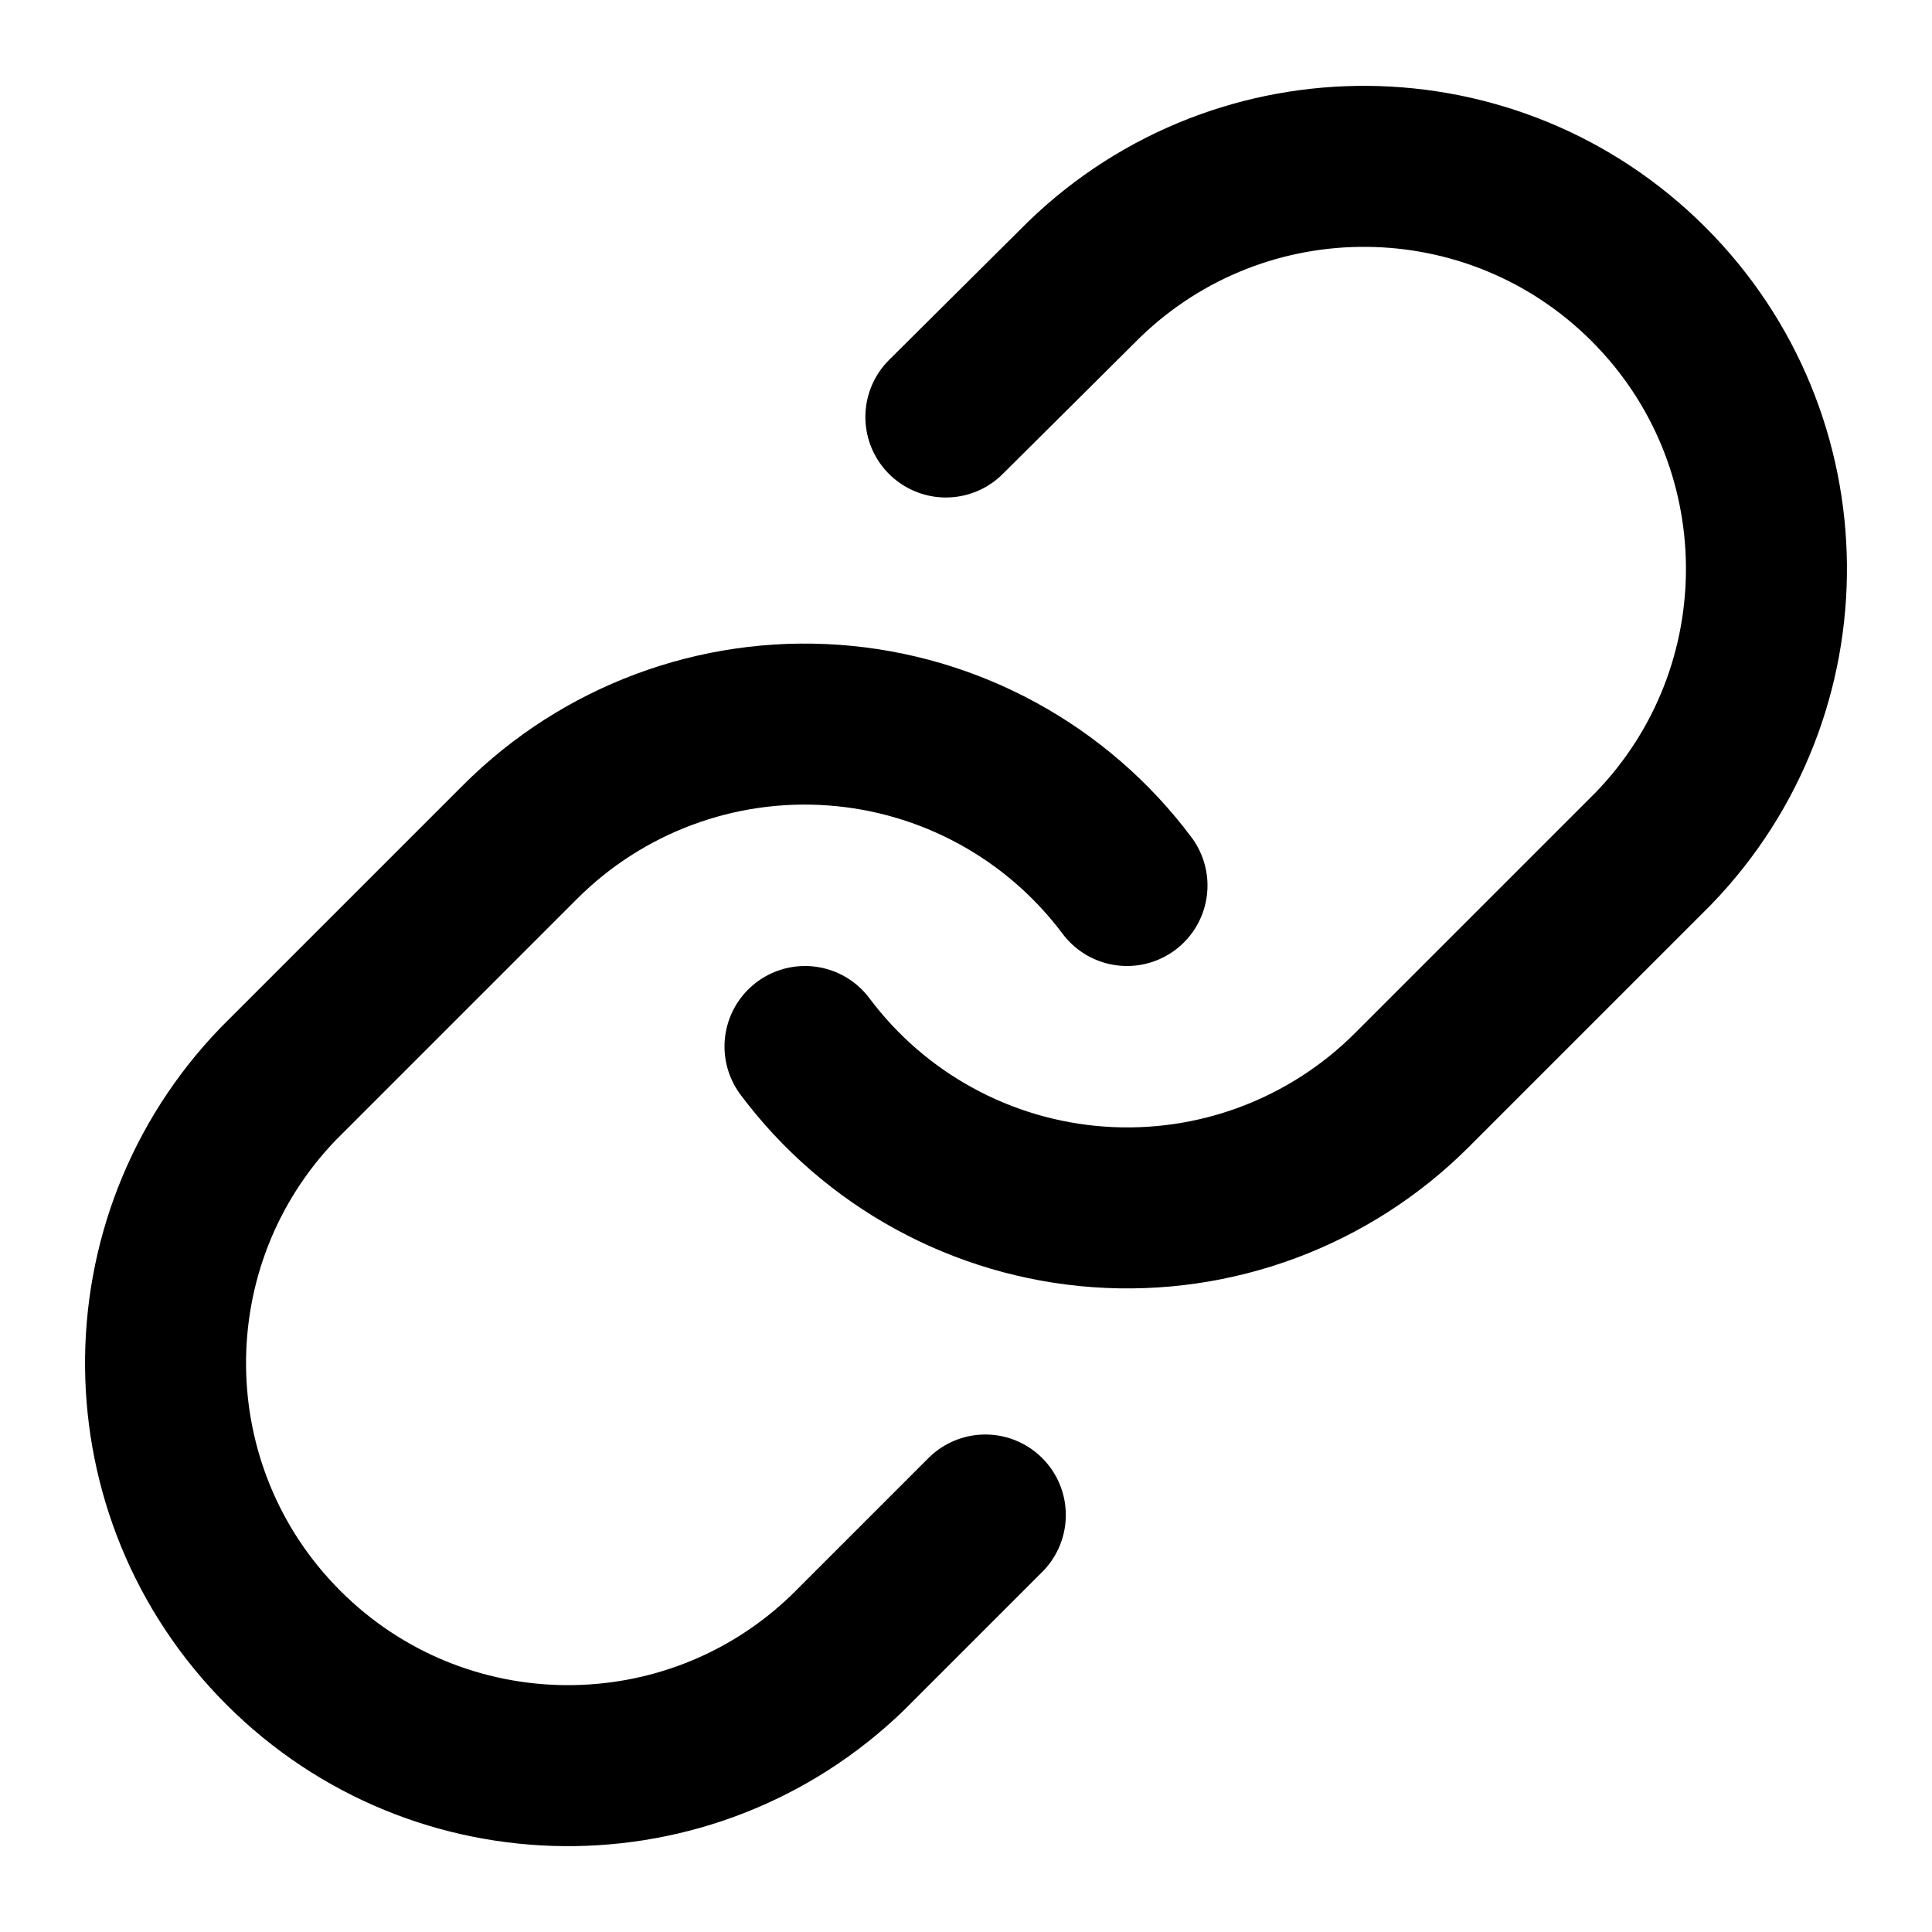
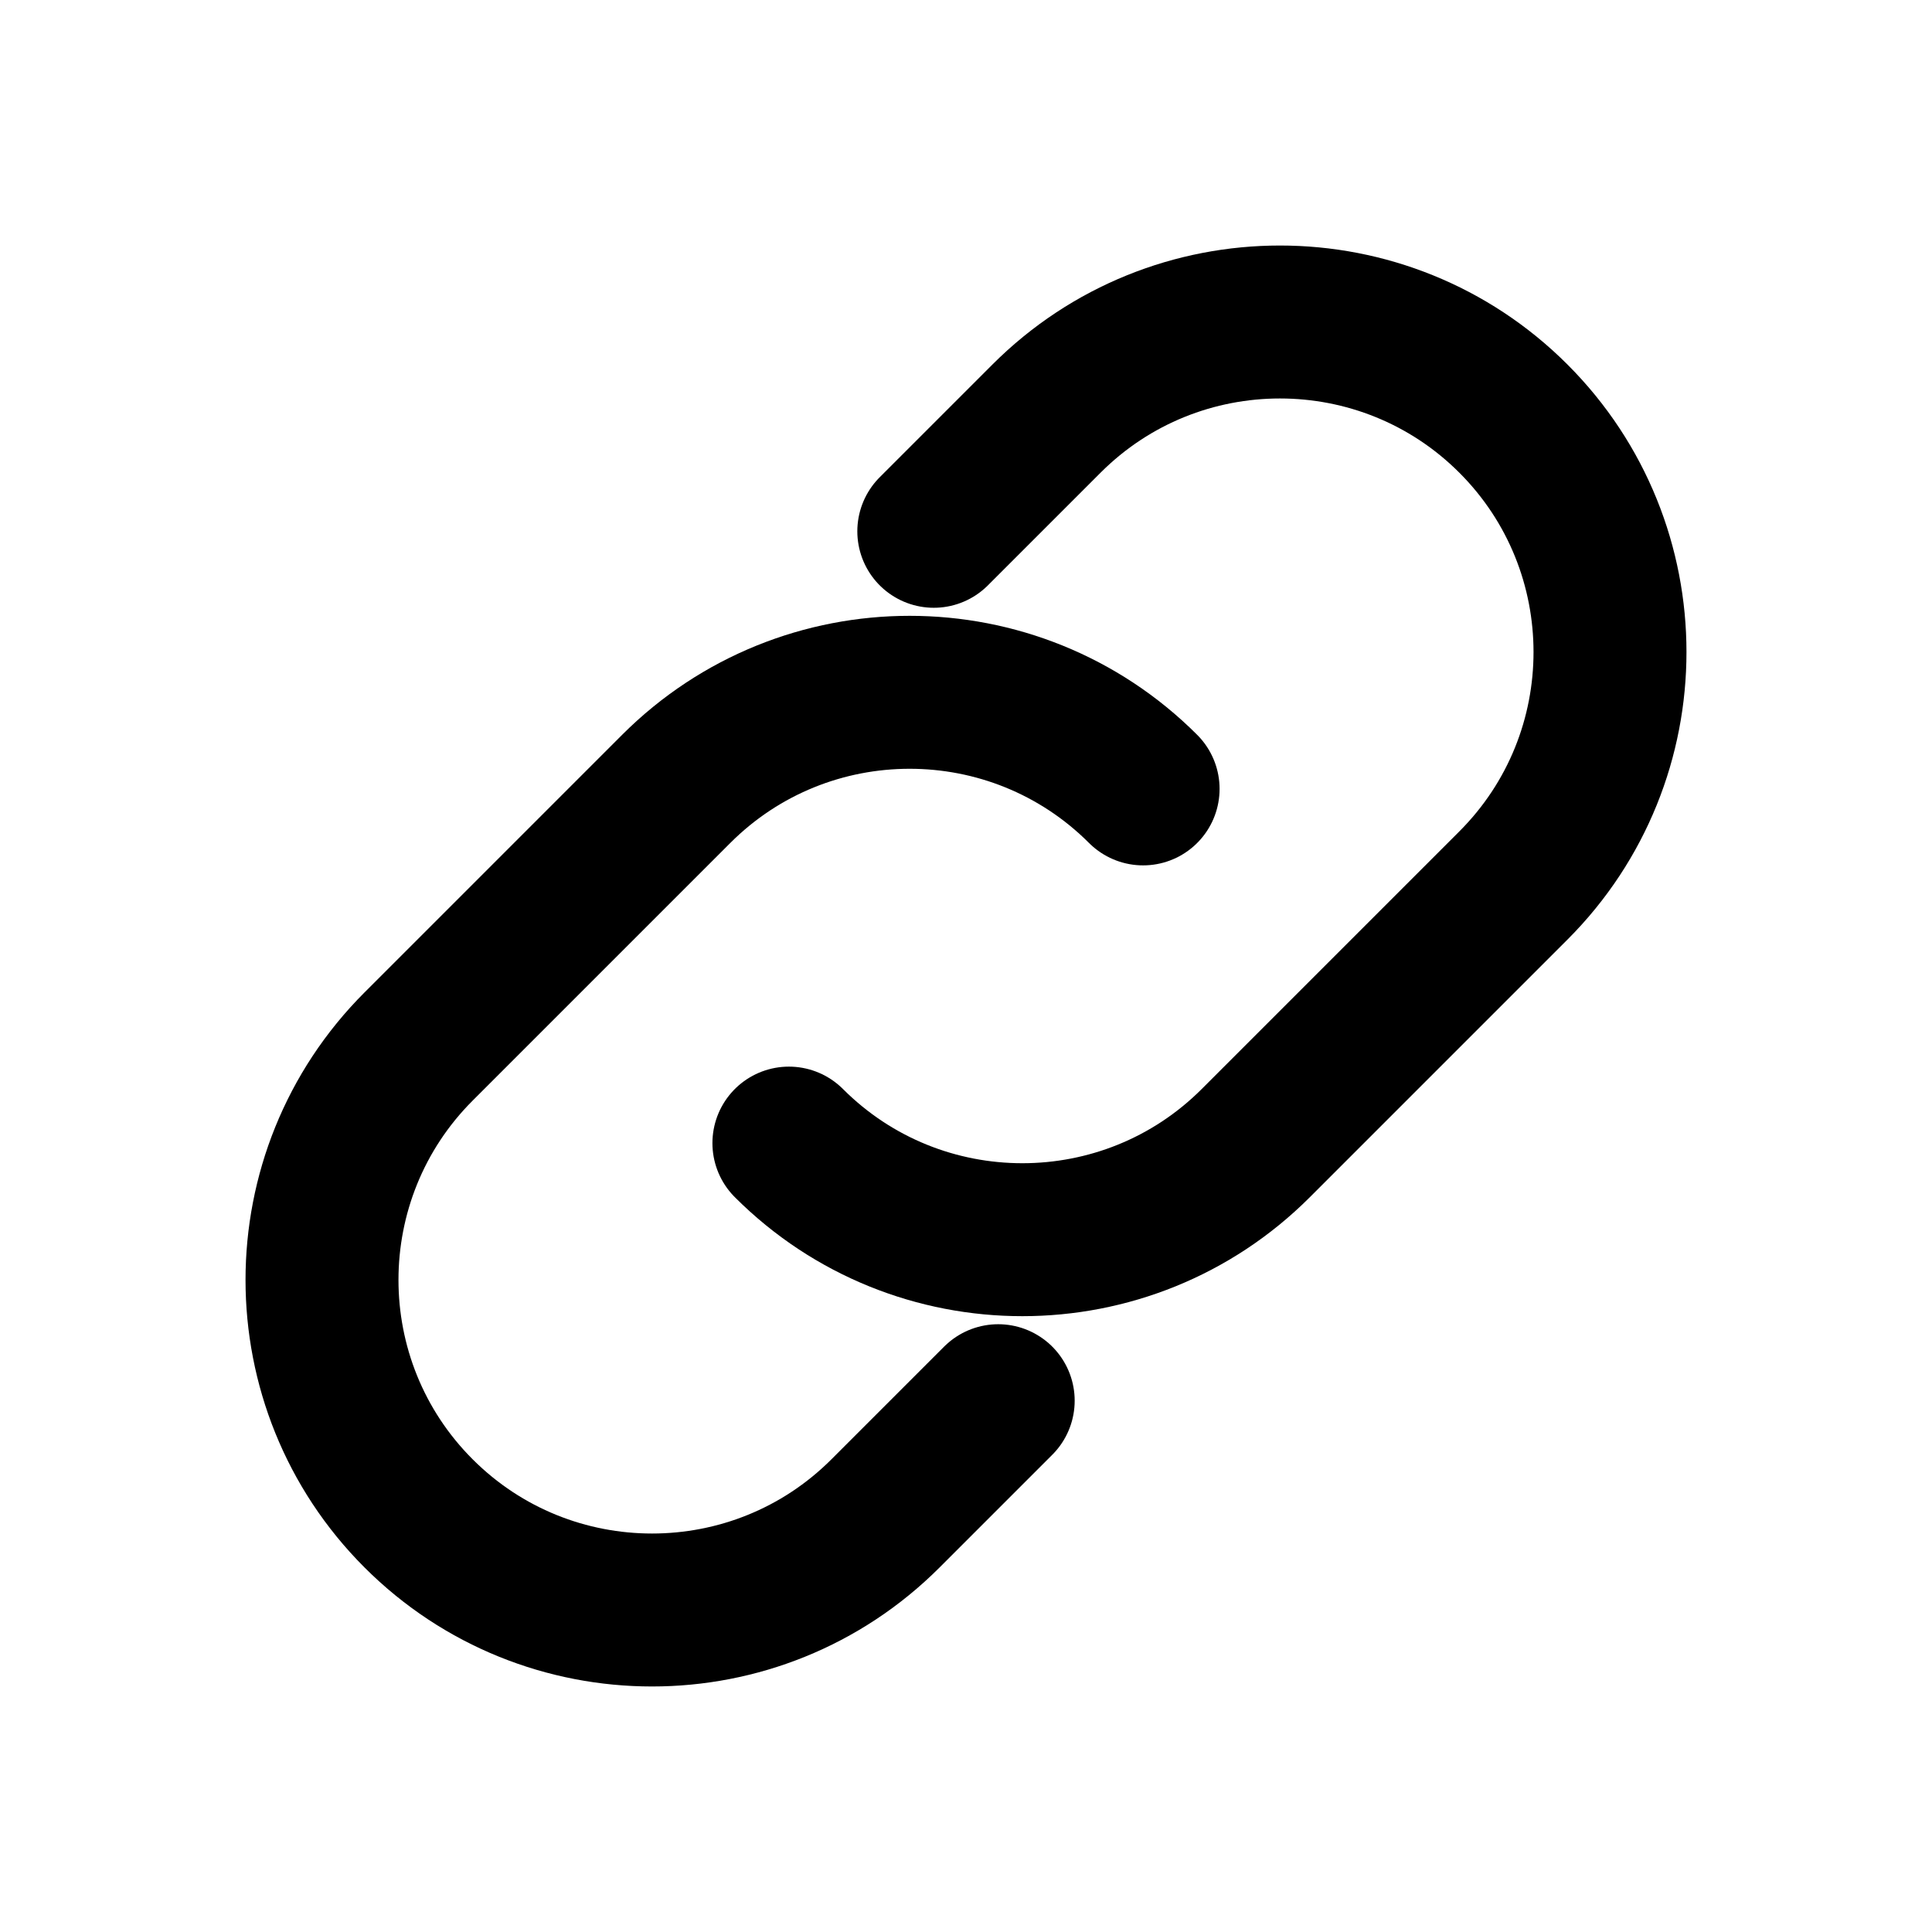
- <svg xmlns="http://www.w3.org/2000/svg" width="24" height="24" viewBox="0 0 24 24" fill="none" stroke="currentColor" stroke-width="2" stroke-linecap="round" stroke-linejoin="round">
-   <path d="M10 13a5 5 0 0 0 7.54.54l3-3a5 5 0 0 0-7.07-7.07l-1.72 1.71" />
-   <path d="M14 11a5 5 0 0 0-7.54-.54l-3 3a5 5 0 0 0 7.07 7.07l1.71-1.71" />
+ <svg xmlns="http://www.w3.org/2000/svg" width="24" height="24" viewBox="0 0 24 24" fill="none" stroke="currentColor" stroke-width="1.9" stroke-linecap="round" stroke-linejoin="round">
+   <path d="M 9.8 14.2 C 11.4 15.8 14.0 15.8 15.6 14.2 L 18.8 11.0 C 20.4 9.4 20.4 6.8 18.8 5.2 C 17.2 3.6 14.6 3.6 13.0 5.2 L 11.6 6.6" />
+   <path d="M 14.2 9.8 C 12.6 8.2 10.0 8.2 8.4 9.8 L 5.2 13.0 C 3.6 14.6 3.6 17.2 5.2 18.8 C 6.8 20.4 9.4 20.4 11.0 18.8 L 12.4 17.4" />
</svg>
